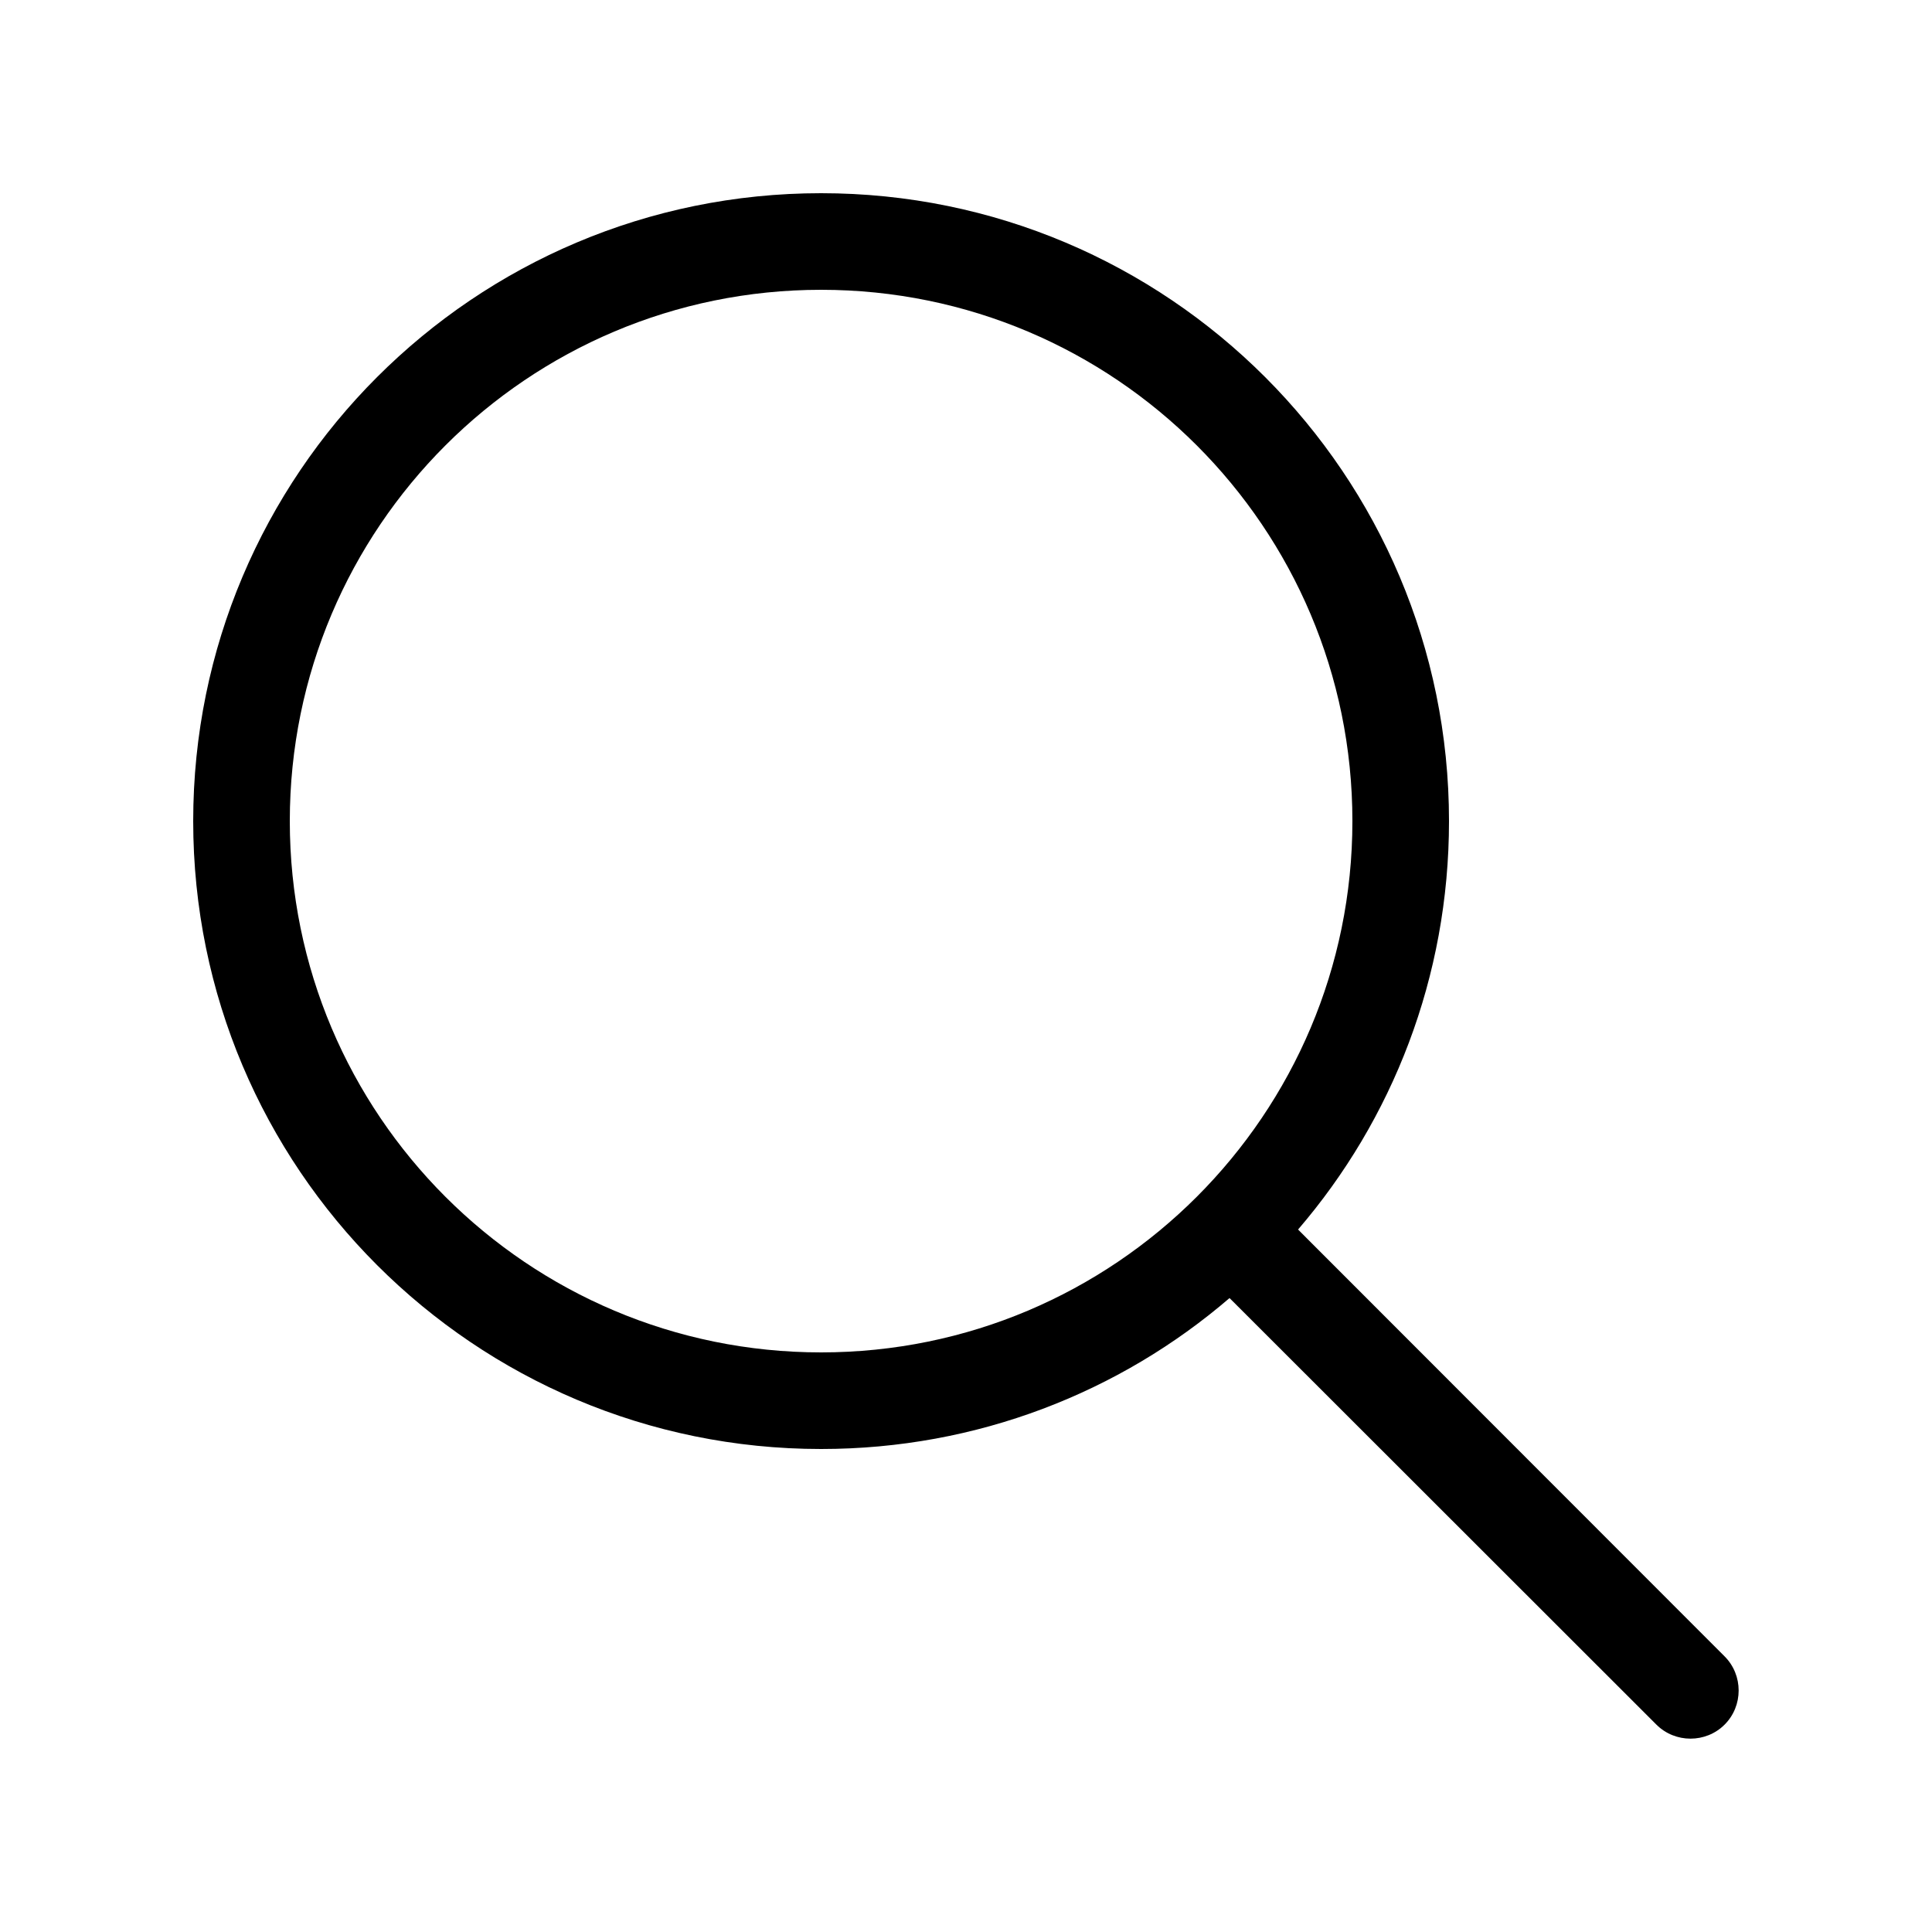
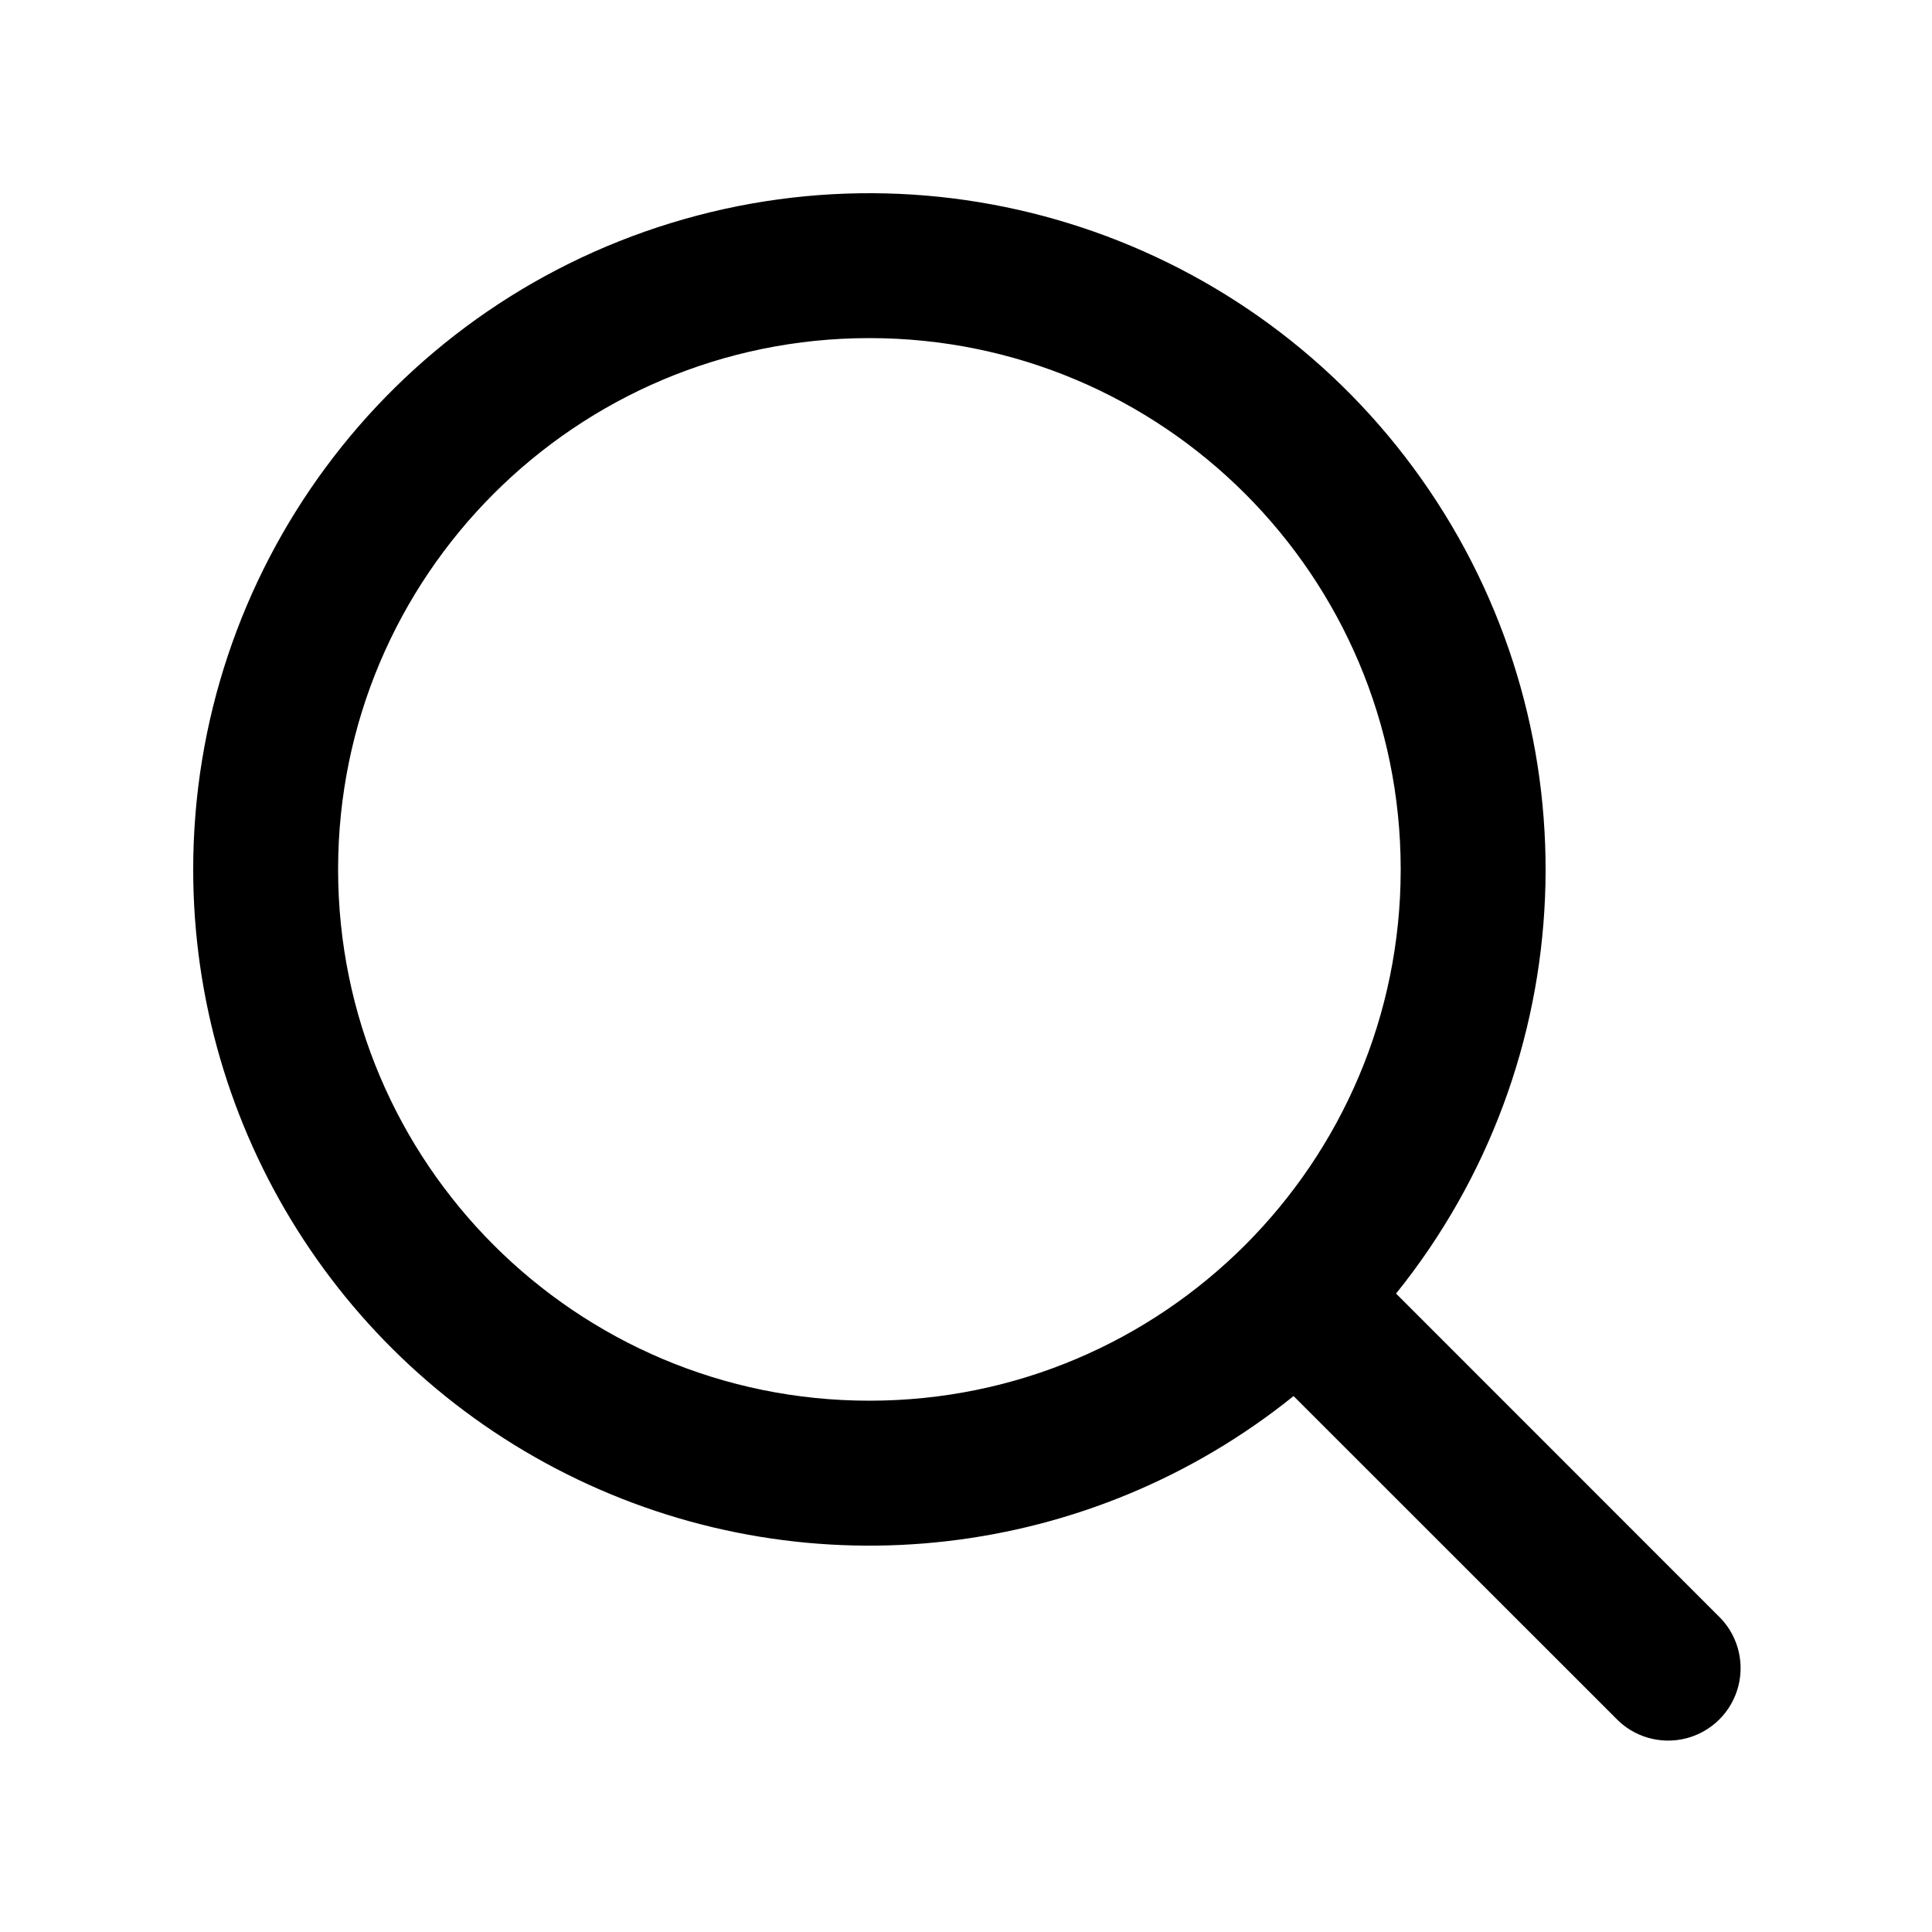
- <svg xmlns="http://www.w3.org/2000/svg" viewBox="0 0 640 640">
-   <path d="M448 272C448 174.8 369.2 96 272 96C174.8 96 96 174.8 96 272C96 369.2 174.8 448 272 448C369.2 448 448 369.2 448 272zM407.3 430C371 461.2 323.7 480 272 480C157.1 480 64 386.9 64 272C64 157.1 157.1 64 272 64C386.9 64 480 157.1 480 272C480 323.7 461.2 371 430 407.3L571.3 548.7C577.5 554.9 577.5 565.1 571.3 571.3C565.1 577.5 554.9 577.5 548.7 571.3L407.3 430z" />
+ <svg xmlns="http://www.w3.org/2000/svg" viewBox="0 0 20 20">
+   <path fill-rule="evenodd" d="M9 3.5a5.5 5.5 0 1 0 0 11 5.5 5.5 0 0 0 0-11ZM2 9a7 7 0 1 1 12.452 4.391l3.328 3.329a.75.75 0 1 1-1.06 1.06l-3.329-3.328A7 7 0 0 1 2 9Z" clip-rule="evenodd" />
</svg>
